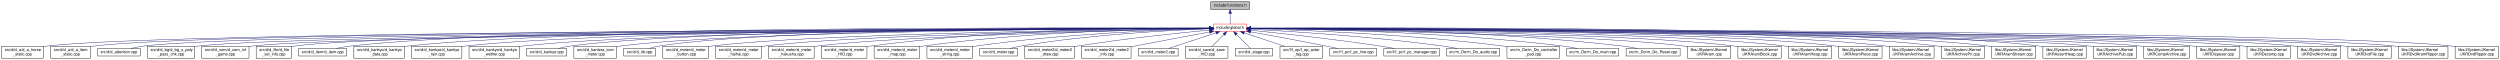
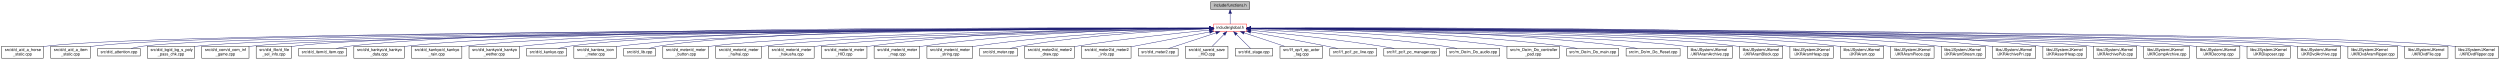
<svg xmlns="http://www.w3.org/2000/svg" xmlns:xlink="http://www.w3.org/1999/xlink" width="6295pt" height="151pt" viewBox="0.00 0.00 6295.00 151.00">
  <g id="graph0" class="graph" transform="scale(1 1) rotate(0) translate(4 147)">
    <polygon fill="white" stroke="transparent" points="-4,4 -4,-147 6291,-147 6291,4 -4,4" />
    <g id="node1" class="node">
      <g id="a_node1">
        <a xlink:title=" ">
          <polygon fill="#bfbfbf" stroke="black" points="3044.5,-123.5 3044.5,-142.5 3142.5,-142.5 3142.5,-123.5 3044.5,-123.5" />
          <text text-anchor="middle" x="3093.5" y="-130.5" font-family="Helvetica,sans-Serif" font-size="10.00">include/functions.h</text>
        </a>
      </g>
    </g>
    <g id="node2" class="node">
      <g id="a_node2">
        <a xlink:href="global_8h.html" target="_top" xlink:title=" ">
          <polygon fill="white" stroke="red" points="3052,-67.5 3052,-86.5 3135,-86.5 3135,-67.5 3052,-67.5" />
          <text text-anchor="middle" x="3093.5" y="-74.5" font-family="Helvetica,sans-Serif" font-size="10.00">include/global.h</text>
        </a>
      </g>
    </g>
    <g id="edge1" class="edge">
      <path fill="none" stroke="midnightblue" d="M3093.5,-112.8C3093.5,-103.91 3093.5,-93.78 3093.5,-86.75" />
      <polygon fill="midnightblue" stroke="midnightblue" points="3090,-113.08 3093.5,-123.08 3097,-113.08 3090,-113.08" />
    </g>
    <g id="node3" class="node">
      <g id="a_node3">
        <a xlink:href="d__a__horse__static_8cpp.html" target="_top" xlink:title=" ">
          <polygon fill="white" stroke="black" points="0,-0.5 0,-30.5 105,-30.5 105,-0.5 0,-0.5" />
          <text text-anchor="start" x="8" y="-18.5" font-family="Helvetica,sans-Serif" font-size="10.00">src/d/d_a/d_a_horse</text>
          <text text-anchor="middle" x="52.5" y="-7.5" font-family="Helvetica,sans-Serif" font-size="10.00">_static.cpp</text>
        </a>
      </g>
    </g>
    <g id="edge2" class="edge">
      <path fill="none" stroke="midnightblue" d="M3041.53,-75.89C2669.36,-74.99 415.78,-68.07 114.5,-31 111.43,-30.62 108.29,-30.15 105.13,-29.62" />
      <polygon fill="midnightblue" stroke="midnightblue" points="3041.73,-79.39 3051.73,-75.91 3041.74,-72.39 3041.73,-79.39" />
    </g>
    <g id="node4" class="node">
      <g id="a_node4">
        <a xlink:href="d__a__item__static_8cpp.html" target="_top" xlink:title=" ">
          <polygon fill="white" stroke="black" points="123.5,-0.5 123.5,-30.5 223.5,-30.5 223.5,-0.5 123.5,-0.5" />
          <text text-anchor="start" x="131.5" y="-18.5" font-family="Helvetica,sans-Serif" font-size="10.00">src/d/d_a/d_a_item</text>
          <text text-anchor="middle" x="173.5" y="-7.5" font-family="Helvetica,sans-Serif" font-size="10.00">_static.cpp</text>
        </a>
      </g>
    </g>
    <g id="edge3" class="edge">
      <path fill="none" stroke="midnightblue" d="M3041.6,-75.89C2678.21,-75.01 521.1,-68.25 232.5,-31 229.57,-30.62 226.58,-30.15 223.57,-29.62" />
      <polygon fill="midnightblue" stroke="midnightblue" points="3041.82,-79.39 3051.83,-75.91 3041.83,-72.39 3041.82,-79.39" />
    </g>
    <g id="node5" class="node">
      <g id="a_node5">
        <a xlink:href="d__attention_8cpp.html" target="_top" xlink:title=" ">
          <polygon fill="white" stroke="black" points="242,-6 242,-25 349,-25 349,-6 242,-6" />
          <text text-anchor="middle" x="295.5" y="-13" font-family="Helvetica,sans-Serif" font-size="10.00">src/d/d_attention.cpp</text>
        </a>
      </g>
    </g>
    <g id="edge4" class="edge">
      <path fill="none" stroke="midnightblue" d="M3041.67,-75.81C2687.75,-74.45 633.1,-65.1 357.5,-31 347.19,-29.72 336.09,-27.43 326.17,-25.04" />
      <polygon fill="midnightblue" stroke="midnightblue" points="3041.86,-79.31 3051.88,-75.85 3041.89,-72.31 3041.86,-79.31" />
    </g>
    <g id="node6" class="node">
      <g id="a_node6">
        <a xlink:href="d__bg__s__poly__pass__chk_8cpp.html" target="_top" xlink:title=" ">
          <polygon fill="white" stroke="black" points="367,-0.5 367,-30.5 486,-30.5 486,-0.5 367,-0.5" />
          <text text-anchor="start" x="375" y="-18.5" font-family="Helvetica,sans-Serif" font-size="10.00">src/d/d_bg/d_bg_s_poly</text>
          <text text-anchor="middle" x="426.5" y="-7.5" font-family="Helvetica,sans-Serif" font-size="10.00">_pass_chk.cpp</text>
        </a>
      </g>
    </g>
    <g id="edge5" class="edge">
      <path fill="none" stroke="midnightblue" d="M3041.59,-75.7C2697.88,-73.66 755.91,-60.85 494.5,-31 491.74,-30.69 488.93,-30.31 486.1,-29.89" />
      <polygon fill="midnightblue" stroke="midnightblue" points="3041.73,-79.2 3051.75,-75.76 3041.77,-72.2 3041.73,-79.2" />
    </g>
    <g id="node7" class="node">
      <g id="a_node7">
        <a xlink:href="d__com__inf__game_8cpp.html" target="_top" xlink:title=" ">
          <polygon fill="white" stroke="black" points="504,-0.5 504,-30.5 623,-30.5 623,-0.5 504,-0.5" />
          <text text-anchor="start" x="512" y="-18.5" font-family="Helvetica,sans-Serif" font-size="10.00">src/d/d_com/d_com_inf</text>
          <text text-anchor="middle" x="563.5" y="-7.5" font-family="Helvetica,sans-Serif" font-size="10.00">_game.cpp</text>
        </a>
      </g>
    </g>
    <g id="edge6" class="edge">
      <path fill="none" stroke="midnightblue" d="M3041.21,-75.65C2707.18,-73.31 878.34,-59.31 631.5,-31 628.74,-30.68 625.93,-30.31 623.1,-29.88" />
      <polygon fill="midnightblue" stroke="midnightblue" points="3041.53,-79.15 3051.55,-75.72 3041.58,-72.15 3041.53,-79.15" />
    </g>
    <g id="node8" class="node">
      <g id="a_node8">
        <a xlink:href="d__file__sel__info_8cpp.html" target="_top" xlink:title=" ">
          <polygon fill="white" stroke="black" points="641,-0.5 641,-30.5 730,-30.5 730,-0.5 641,-0.5" />
          <text text-anchor="start" x="649" y="-18.5" font-family="Helvetica,sans-Serif" font-size="10.00">src/d/d_file/d_file</text>
          <text text-anchor="middle" x="685.5" y="-7.5" font-family="Helvetica,sans-Serif" font-size="10.00">_sel_info.cpp</text>
        </a>
      </g>
    </g>
    <g id="edge7" class="edge">
      <path fill="none" stroke="midnightblue" d="M3041.91,-75.78C2718.22,-74.31 973.36,-64.83 738.5,-31 735.76,-30.61 732.96,-30.11 730.15,-29.55" />
      <polygon fill="midnightblue" stroke="midnightblue" points="3041.94,-79.28 3051.95,-75.83 3041.97,-72.28 3041.94,-79.28" />
    </g>
    <g id="node9" class="node">
      <g id="a_node9">
        <a xlink:href="d__item_8cpp.html" target="_top" xlink:title=" ">
          <polygon fill="white" stroke="black" points="748,-6 748,-25 869,-25 869,-6 748,-6" />
          <text text-anchor="middle" x="808.5" y="-13" font-family="Helvetica,sans-Serif" font-size="10.00">src/d/d_item/d_item.cpp</text>
        </a>
      </g>
    </g>
    <g id="edge8" class="edge">
      <path fill="none" stroke="midnightblue" d="M3041.43,-76.26C2749.77,-77.54 1316.28,-81.11 877.5,-31 866.07,-29.69 853.73,-27.39 842.69,-25" />
      <polygon fill="midnightblue" stroke="midnightblue" points="3041.73,-79.76 3051.71,-76.22 3041.7,-72.76 3041.73,-79.76" />
    </g>
    <g id="node10" class="node">
      <g id="a_node10">
        <a xlink:href="d__kankyo__data_8cpp.html" target="_top" xlink:title=" ">
          <polygon fill="white" stroke="black" points="887,-0.5 887,-30.5 1014,-30.5 1014,-0.5 887,-0.5" />
          <text text-anchor="start" x="895" y="-18.5" font-family="Helvetica,sans-Serif" font-size="10.00">src/d/d_kankyo/d_kankyo</text>
          <text text-anchor="middle" x="950.5" y="-7.5" font-family="Helvetica,sans-Serif" font-size="10.00">_data.cpp</text>
        </a>
      </g>
    </g>
    <g id="edge9" class="edge">
      <path fill="none" stroke="midnightblue" d="M3041.3,-76.12C2760.91,-76.56 1431,-76.21 1022.5,-31 1019.71,-30.69 1016.87,-30.33 1014.01,-29.92" />
      <polygon fill="midnightblue" stroke="midnightblue" points="3041.6,-79.62 3051.59,-76.1 3041.59,-72.62 3041.6,-79.62" />
    </g>
    <g id="node11" class="node">
      <g id="a_node11">
        <a xlink:href="d__kankyo__rain_8cpp.html" target="_top" xlink:title=" ">
          <polygon fill="white" stroke="black" points="1032,-0.5 1032,-30.5 1159,-30.5 1159,-0.5 1032,-0.5" />
          <text text-anchor="start" x="1040" y="-18.5" font-family="Helvetica,sans-Serif" font-size="10.00">src/d/d_kankyo/d_kankyo</text>
          <text text-anchor="middle" x="1095.5" y="-7.5" font-family="Helvetica,sans-Serif" font-size="10.00">_rain.cpp</text>
        </a>
      </g>
    </g>
    <g id="edge10" class="edge">
      <path fill="none" stroke="midnightblue" d="M3041.56,-76.02C2773.64,-75.93 1545.75,-73.18 1167.5,-31 1164.71,-30.69 1161.87,-30.32 1159.01,-29.92" />
      <polygon fill="midnightblue" stroke="midnightblue" points="3041.78,-79.52 3051.78,-76.02 3041.78,-72.52 3041.78,-79.52" />
    </g>
    <g id="node12" class="node">
      <g id="a_node12">
        <a xlink:href="d__kankyo__wether_8cpp.html" target="_top" xlink:title=" ">
          <polygon fill="white" stroke="black" points="1177,-0.5 1177,-30.5 1304,-30.5 1304,-0.5 1177,-0.5" />
          <text text-anchor="start" x="1185" y="-18.5" font-family="Helvetica,sans-Serif" font-size="10.00">src/d/d_kankyo/d_kankyo</text>
          <text text-anchor="middle" x="1240.5" y="-7.5" font-family="Helvetica,sans-Serif" font-size="10.00">_wether.cpp</text>
        </a>
      </g>
    </g>
    <g id="edge11" class="edge">
      <path fill="none" stroke="midnightblue" d="M3041.82,-75.9C2786.77,-75.25 1660.57,-70.15 1312.5,-31 1309.71,-30.69 1306.87,-30.32 1304.01,-29.91" />
      <polygon fill="midnightblue" stroke="midnightblue" points="3041.91,-79.4 3051.92,-75.93 3041.93,-72.4 3041.91,-79.4" />
    </g>
    <g id="node13" class="node">
      <g id="a_node13">
        <a xlink:href="d__kankyo_8cpp.html" target="_top" xlink:title=" ">
          <polygon fill="white" stroke="black" points="1322,-6 1322,-25 1423,-25 1423,-6 1322,-6" />
          <text text-anchor="middle" x="1372.5" y="-13" font-family="Helvetica,sans-Serif" font-size="10.00">src/d/d_kankyo.cpp</text>
        </a>
      </g>
    </g>
    <g id="edge12" class="edge">
      <path fill="none" stroke="midnightblue" d="M3041.72,-76.09C2796.88,-76.28 1753.87,-74.47 1431.5,-31 1421.78,-29.69 1411.33,-27.42 1401.97,-25.06" />
      <polygon fill="midnightblue" stroke="midnightblue" points="3041.77,-79.59 3051.77,-76.08 3041.76,-72.59 3041.77,-79.59" />
    </g>
    <g id="node14" class="node">
      <g id="a_node14">
        <a xlink:href="d__kantera__icon__meter_8cpp.html" target="_top" xlink:title=" ">
          <polygon fill="white" stroke="black" points="1441,-0.5 1441,-30.5 1548,-30.5 1548,-0.5 1441,-0.5" />
          <text text-anchor="start" x="1449" y="-18.5" font-family="Helvetica,sans-Serif" font-size="10.00">src/d/d_kantera_icon</text>
          <text text-anchor="middle" x="1494.5" y="-7.5" font-family="Helvetica,sans-Serif" font-size="10.00">_meter.cpp</text>
        </a>
      </g>
    </g>
    <g id="edge13" class="edge">
      <path fill="none" stroke="midnightblue" d="M3041.57,-75.85C2808.07,-74.97 1853.93,-69.08 1557.5,-31 1554.49,-30.61 1551.42,-30.15 1548.33,-29.62" />
      <polygon fill="midnightblue" stroke="midnightblue" points="3041.81,-79.35 3051.82,-75.89 3041.83,-72.35 3041.81,-79.35" />
    </g>
    <g id="node15" class="node">
      <g id="a_node15">
        <a xlink:href="d__lib_8cpp.html" target="_top" xlink:title=" ">
          <polygon fill="white" stroke="black" points="1566.5,-6 1566.5,-25 1646.5,-25 1646.5,-6 1566.5,-6" />
          <text text-anchor="middle" x="1606.5" y="-13" font-family="Helvetica,sans-Serif" font-size="10.00">src/d/d_lib.cpp</text>
        </a>
      </g>
    </g>
    <g id="edge14" class="edge">
      <path fill="none" stroke="midnightblue" d="M3041.56,-76.15C2817.24,-76.55 1930.42,-75.22 1655.5,-31 1647.35,-29.69 1638.66,-27.42 1630.89,-25.06" />
      <polygon fill="midnightblue" stroke="midnightblue" points="3041.75,-79.65 3051.74,-76.13 3041.73,-72.65 3041.75,-79.65" />
    </g>
    <g id="node16" class="node">
      <g id="a_node16">
        <a xlink:href="d__meter__button_8cpp.html" target="_top" xlink:title=" ">
          <polygon fill="white" stroke="black" points="1665,-0.5 1665,-30.5 1780,-30.5 1780,-0.5 1665,-0.5" />
          <text text-anchor="start" x="1673" y="-18.5" font-family="Helvetica,sans-Serif" font-size="10.00">src/d/d_meter/d_meter</text>
          <text text-anchor="middle" x="1722.5" y="-7.5" font-family="Helvetica,sans-Serif" font-size="10.00">_button.cpp</text>
        </a>
      </g>
    </g>
    <g id="edge15" class="edge">
      <path fill="none" stroke="midnightblue" d="M3041.69,-75.47C2830.91,-73.13 2037.33,-62.36 1788.5,-31 1785.82,-30.66 1783.09,-30.27 1780.34,-29.83" />
      <polygon fill="midnightblue" stroke="midnightblue" points="3041.82,-78.97 3051.86,-75.58 3041.9,-71.97 3041.82,-78.97" />
    </g>
    <g id="node17" class="node">
      <g id="a_node17">
        <a xlink:href="d__meter__haihai_8cpp.html" target="_top" xlink:title=" ">
          <polygon fill="white" stroke="black" points="1798,-0.5 1798,-30.5 1913,-30.5 1913,-0.5 1798,-0.5" />
          <text text-anchor="start" x="1806" y="-18.5" font-family="Helvetica,sans-Serif" font-size="10.00">src/d/d_meter/d_meter</text>
          <text text-anchor="middle" x="1855.5" y="-7.5" font-family="Helvetica,sans-Serif" font-size="10.00">_haihai.cpp</text>
        </a>
      </g>
    </g>
    <g id="edge16" class="edge">
      <path fill="none" stroke="midnightblue" d="M3041.87,-75.24C2845.21,-72.15 2142.99,-59.35 1921.5,-31 1918.82,-30.66 1916.1,-30.26 1913.35,-29.82" />
      <polygon fill="midnightblue" stroke="midnightblue" points="3041.88,-78.74 3051.93,-75.4 3041.99,-71.74 3041.88,-78.74" />
    </g>
    <g id="node18" class="node">
      <g id="a_node18">
        <a xlink:href="d__meter__hakusha_8cpp.html" target="_top" xlink:title=" ">
          <polygon fill="white" stroke="black" points="1931,-0.5 1931,-30.5 2046,-30.5 2046,-0.5 1931,-0.5" />
          <text text-anchor="start" x="1939" y="-18.5" font-family="Helvetica,sans-Serif" font-size="10.00">src/d/d_meter/d_meter</text>
          <text text-anchor="middle" x="1988.5" y="-7.5" font-family="Helvetica,sans-Serif" font-size="10.00">_hakusha.cpp</text>
        </a>
      </g>
    </g>
    <g id="edge17" class="edge">
      <path fill="none" stroke="midnightblue" d="M3041.81,-74.95C2859.75,-71.05 2248.67,-56.34 2054.5,-31 2051.82,-30.65 2049.1,-30.25 2046.35,-29.8" />
      <polygon fill="midnightblue" stroke="midnightblue" points="3041.85,-78.45 3051.93,-75.16 3042,-71.45 3041.85,-78.45" />
    </g>
    <g id="node19" class="node">
      <g id="a_node19">
        <a xlink:href="d__meter__HIO_8cpp.html" target="_top" xlink:title=" ">
          <polygon fill="white" stroke="black" points="2064,-0.5 2064,-30.5 2179,-30.5 2179,-0.5 2064,-0.5" />
          <text text-anchor="start" x="2072" y="-18.5" font-family="Helvetica,sans-Serif" font-size="10.00">src/d/d_meter/d_meter</text>
          <text text-anchor="middle" x="2121.5" y="-7.5" font-family="Helvetica,sans-Serif" font-size="10.00">_HIO.cpp</text>
        </a>
      </g>
    </g>
    <g id="edge18" class="edge">
      <path fill="none" stroke="midnightblue" d="M3041.37,-76.44C2902.11,-76.95 2510.02,-74.13 2187.5,-31 2184.83,-30.64 2182.1,-30.23 2179.35,-29.78" />
      <polygon fill="midnightblue" stroke="midnightblue" points="3041.75,-79.94 3051.74,-76.39 3041.72,-72.94 3041.75,-79.94" />
    </g>
    <g id="node20" class="node">
      <g id="a_node20">
        <a xlink:href="d__meter__map_8cpp.html" target="_top" xlink:title=" ">
          <polygon fill="white" stroke="black" points="2197,-0.5 2197,-30.5 2312,-30.5 2312,-0.5 2197,-0.5" />
          <text text-anchor="start" x="2205" y="-18.5" font-family="Helvetica,sans-Serif" font-size="10.00">src/d/d_meter/d_meter</text>
          <text text-anchor="middle" x="2254.5" y="-7.5" font-family="Helvetica,sans-Serif" font-size="10.00">_map.cpp</text>
        </a>
      </g>
    </g>
    <g id="edge19" class="edge">
      <path fill="none" stroke="midnightblue" d="M3041.76,-75.8C2917.06,-74.72 2590.23,-68.24 2320.5,-31 2317.83,-30.63 2315.1,-30.21 2312.35,-29.75" />
      <polygon fill="midnightblue" stroke="midnightblue" points="3041.77,-79.3 3051.8,-75.88 3041.82,-72.3 3041.77,-79.3" />
    </g>
    <g id="node21" class="node">
      <g id="a_node21">
        <a xlink:href="d__meter__string_8cpp.html" target="_top" xlink:title=" ">
          <polygon fill="white" stroke="black" points="2330,-0.5 2330,-30.5 2445,-30.5 2445,-0.5 2330,-0.5" />
          <text text-anchor="start" x="2338" y="-18.5" font-family="Helvetica,sans-Serif" font-size="10.00">src/d/d_meter/d_meter</text>
          <text text-anchor="middle" x="2387.5" y="-7.5" font-family="Helvetica,sans-Serif" font-size="10.00">_string.cpp</text>
        </a>
      </g>
    </g>
    <g id="edge20" class="edge">
      <path fill="none" stroke="midnightblue" d="M3041.63,-74.92C2932.33,-72.08 2670.57,-62.31 2453.5,-31 2450.71,-30.6 2447.87,-30.14 2445,-29.65" />
      <polygon fill="midnightblue" stroke="midnightblue" points="3041.63,-78.42 3051.72,-75.17 3041.81,-71.42 3041.63,-78.42" />
    </g>
    <g id="node22" class="node">
      <g id="a_node22">
        <a xlink:href="d__meter_8cpp.html" target="_top" xlink:title=" ">
          <polygon fill="white" stroke="black" points="2463,-6 2463,-25 2558,-25 2558,-6 2463,-6" />
          <text text-anchor="middle" x="2510.5" y="-13" font-family="Helvetica,sans-Serif" font-size="10.00">src/d/d_meter.cpp</text>
        </a>
      </g>
    </g>
    <g id="edge21" class="edge">
      <path fill="none" stroke="midnightblue" d="M3041.68,-74.46C2946.79,-71.01 2739.02,-60.49 2566.5,-31 2557.69,-29.49 2548.24,-27.28 2539.65,-25.04" />
      <polygon fill="midnightblue" stroke="midnightblue" points="3041.75,-77.97 3051.86,-74.82 3041.99,-70.97 3041.75,-77.97" />
    </g>
    <g id="node23" class="node">
      <g id="a_node23">
        <a xlink:href="d__meter2__draw_8cpp.html" target="_top" xlink:title=" ">
          <polygon fill="white" stroke="black" points="2576,-0.5 2576,-30.5 2701,-30.5 2701,-0.5 2576,-0.5" />
          <text text-anchor="start" x="2584" y="-18.5" font-family="Helvetica,sans-Serif" font-size="10.00">src/d/d_meter2/d_meter2</text>
          <text text-anchor="middle" x="2638.5" y="-7.5" font-family="Helvetica,sans-Serif" font-size="10.00">_draw.cpp</text>
        </a>
      </g>
    </g>
    <g id="edge22" class="edge">
      <path fill="none" stroke="midnightblue" d="M3041.88,-71.35C2967.98,-64.38 2827.87,-49.99 2709.5,-31 2706.77,-30.56 2703.98,-30.09 2701.17,-29.6" />
      <polygon fill="midnightblue" stroke="midnightblue" points="3041.58,-74.84 3051.86,-72.29 3042.23,-67.87 3041.58,-74.84" />
    </g>
    <g id="node24" class="node">
      <g id="a_node24">
        <a xlink:href="d__meter2__info_8cpp.html" target="_top" xlink:title=" ">
          <polygon fill="white" stroke="black" points="2719,-0.5 2719,-30.5 2844,-30.5 2844,-0.5 2719,-0.5" />
          <text text-anchor="start" x="2727" y="-18.5" font-family="Helvetica,sans-Serif" font-size="10.00">src/d/d_meter2/d_meter2</text>
          <text text-anchor="middle" x="2781.5" y="-7.5" font-family="Helvetica,sans-Serif" font-size="10.00">_info.cpp</text>
        </a>
      </g>
    </g>
    <g id="edge23" class="edge">
      <path fill="none" stroke="midnightblue" d="M3041.88,-66.53C2993.25,-57.56 2918.38,-43.61 2853.5,-31 2850.5,-30.42 2847.42,-29.81 2844.32,-29.2" />
      <polygon fill="midnightblue" stroke="midnightblue" points="3041.38,-69.99 3051.84,-68.36 3042.65,-63.11 3041.38,-69.99" />
    </g>
    <g id="node25" class="node">
      <g id="a_node25">
        <a xlink:href="d__meter2_8cpp.html" target="_top" xlink:title=" ">
          <polygon fill="white" stroke="black" points="2862.5,-6 2862.5,-25 2962.5,-25 2962.5,-6 2862.5,-6" />
          <text text-anchor="middle" x="2912.5" y="-13" font-family="Helvetica,sans-Serif" font-size="10.00">src/d/d_meter2.cpp</text>
        </a>
      </g>
    </g>
    <g id="edge24" class="edge">
      <path fill="none" stroke="midnightblue" d="M3057.7,-64.23C3022.52,-52.67 2969.68,-35.3 2938.38,-25.01" />
      <polygon fill="midnightblue" stroke="midnightblue" points="3056.97,-67.68 3067.57,-67.48 3059.16,-61.03 3056.97,-67.68" />
    </g>
    <g id="node26" class="node">
      <g id="a_node26">
        <a xlink:href="d__save__HIO_8cpp.html" target="_top" xlink:title=" ">
          <polygon fill="white" stroke="black" points="2981,-0.5 2981,-30.5 3088,-30.5 3088,-0.5 2981,-0.5" />
          <text text-anchor="start" x="2989" y="-18.5" font-family="Helvetica,sans-Serif" font-size="10.00">src/d/d_save/d_save</text>
          <text text-anchor="middle" x="3034.5" y="-7.5" font-family="Helvetica,sans-Serif" font-size="10.00">_HIO.cpp</text>
        </a>
      </g>
    </g>
    <g id="edge25" class="edge">
      <path fill="none" stroke="midnightblue" d="M3078,-60.37C3068.82,-51.11 3057.29,-39.48 3048.41,-30.52" />
      <polygon fill="midnightblue" stroke="midnightblue" points="3075.52,-62.84 3085.05,-67.48 3080.49,-57.91 3075.52,-62.84" />
    </g>
    <g id="node27" class="node">
      <g id="a_node27">
        <a xlink:href="d__stage_8cpp.html" target="_top" xlink:title=" ">
          <polygon fill="white" stroke="black" points="3106.5,-6 3106.5,-25 3200.5,-25 3200.5,-6 3106.5,-6" />
          <text text-anchor="middle" x="3153.5" y="-13" font-family="Helvetica,sans-Serif" font-size="10.00">src/d/d_stage.cpp</text>
        </a>
      </g>
    </g>
    <g id="edge26" class="edge">
      <path fill="none" stroke="midnightblue" d="M3109.31,-60.32C3120.71,-49.02 3135.66,-34.19 3144.92,-25.01" />
      <polygon fill="midnightblue" stroke="midnightblue" points="3106.73,-57.95 3102.1,-67.48 3111.66,-62.92 3106.73,-57.95" />
    </g>
    <g id="node28" class="node">
      <g id="a_node28">
        <a xlink:href="f__op__actor__tag_8cpp.html" target="_top" xlink:title=" ">
          <polygon fill="white" stroke="black" points="3219,-0.5 3219,-30.5 3326,-30.5 3326,-0.5 3219,-0.5" />
          <text text-anchor="start" x="3227" y="-18.5" font-family="Helvetica,sans-Serif" font-size="10.00">src/f/f_op/f_op_actor</text>
          <text text-anchor="middle" x="3272.5" y="-7.5" font-family="Helvetica,sans-Serif" font-size="10.00">_tag.cpp</text>
        </a>
      </g>
    </g>
    <g id="edge27" class="edge">
      <path fill="none" stroke="midnightblue" d="M3128.91,-64.23C3158.06,-54.54 3199.45,-40.78 3230.31,-30.52" />
      <polygon fill="midnightblue" stroke="midnightblue" points="3127.53,-61 3119.15,-67.48 3129.74,-67.64 3127.53,-61" />
    </g>
    <g id="node29" class="node">
      <g id="a_node29">
        <a xlink:href="f__pc__line_8cpp.html" target="_top" xlink:title=" ">
          <polygon fill="white" stroke="black" points="3344.5,-6 3344.5,-25 3462.5,-25 3462.5,-6 3344.5,-6" />
          <text text-anchor="middle" x="3403.5" y="-13" font-family="Helvetica,sans-Serif" font-size="10.00">src/f/f_pc/f_pc_line.cpp</text>
        </a>
      </g>
    </g>
    <g id="edge28" class="edge">
      <path fill="none" stroke="midnightblue" d="M3145.15,-66.8C3194.2,-57.97 3269.97,-44.08 3335.5,-31 3344.85,-29.13 3354.91,-27.04 3364.34,-25.03" />
      <polygon fill="midnightblue" stroke="midnightblue" points="3144.32,-63.39 3135.1,-68.61 3145.56,-70.28 3144.32,-63.39" />
    </g>
    <g id="node30" class="node">
      <g id="a_node30">
        <a xlink:href="f__pc__manager_8cpp.html" target="_top" xlink:title=" ">
          <polygon fill="white" stroke="black" points="3480.5,-6 3480.5,-25 3620.5,-25 3620.5,-6 3480.5,-6" />
          <text text-anchor="middle" x="3550.5" y="-13" font-family="Helvetica,sans-Serif" font-size="10.00">src/f/f_pc/f_pc_manager.cpp</text>
        </a>
      </g>
    </g>
    <g id="edge29" class="edge">
      <path fill="none" stroke="midnightblue" d="M3145.29,-70.88C3218.25,-63.43 3355.34,-48.56 3471.5,-31 3482.94,-29.27 3495.27,-27.14 3506.71,-25.05" />
      <polygon fill="midnightblue" stroke="midnightblue" points="3144.6,-67.43 3135.01,-71.92 3145.31,-74.4 3144.6,-67.43" />
    </g>
    <g id="node31" class="node">
      <g id="a_node31">
        <a xlink:href="m__Do__audio_8cpp.html" target="_top" xlink:title=" ">
          <polygon fill="white" stroke="black" points="3638.5,-6 3638.5,-25 3772.5,-25 3772.5,-6 3638.5,-6" />
          <text text-anchor="middle" x="3705.5" y="-13" font-family="Helvetica,sans-Serif" font-size="10.00">src/m_Do/m_Do_audio.cpp</text>
        </a>
      </g>
    </g>
    <g id="edge30" class="edge">
      <path fill="none" stroke="midnightblue" d="M3145.02,-73.47C3240.78,-68.38 3452.53,-55.24 3629.5,-31 3641.08,-29.41 3653.56,-27.23 3665,-25.04" />
      <polygon fill="midnightblue" stroke="midnightblue" points="3144.82,-69.98 3135.02,-74 3145.19,-76.97 3144.82,-69.98" />
    </g>
    <g id="node32" class="node">
      <g id="a_node32">
        <a xlink:href="m__Do__controller__pad_8cpp.html" target="_top" xlink:title=" ">
          <polygon fill="white" stroke="black" points="3790.5,-0.5 3790.5,-30.5 3922.5,-30.5 3922.5,-0.5 3790.5,-0.5" />
          <text text-anchor="start" x="3798.5" y="-18.5" font-family="Helvetica,sans-Serif" font-size="10.00">src/m_Do/m_Do_controller</text>
          <text text-anchor="middle" x="3856.5" y="-7.5" font-family="Helvetica,sans-Serif" font-size="10.00">_pad.cpp</text>
        </a>
      </g>
    </g>
    <g id="edge31" class="edge">
      <path fill="none" stroke="midnightblue" d="M3145.44,-74.83C3260.46,-71.75 3545.21,-61.45 3781.5,-31 3784.39,-30.63 3787.34,-30.21 3790.32,-29.76" />
      <polygon fill="midnightblue" stroke="midnightblue" points="3145.07,-71.34 3135.17,-75.1 3145.25,-78.34 3145.07,-71.34" />
    </g>
    <g id="node33" class="node">
      <g id="a_node33">
        <a xlink:href="m__Do__main_8cpp.html" target="_top" xlink:title=" ">
          <polygon fill="white" stroke="black" points="3941,-6 3941,-25 4072,-25 4072,-6 3941,-6" />
          <text text-anchor="middle" x="4006.5" y="-13" font-family="Helvetica,sans-Serif" font-size="10.00">src/m_Do/m_Do_main.cpp</text>
        </a>
      </g>
    </g>
    <g id="edge32" class="edge">
      <path fill="none" stroke="midnightblue" d="M3145.29,-75.69C3277.05,-74.36 3635.48,-67.39 3931.5,-31 3943.35,-29.54 3956.13,-27.32 3967.73,-25.05" />
      <polygon fill="midnightblue" stroke="midnightblue" points="3145.06,-72.19 3135.09,-75.78 3145.13,-79.19 3145.06,-72.19" />
    </g>
    <g id="node34" class="node">
      <g id="a_node34">
        <a xlink:href="m__Do__Reset_8cpp.html" target="_top" xlink:title=" ">
          <polygon fill="white" stroke="black" points="4090.5,-6 4090.5,-25 4226.5,-25 4226.5,-6 4090.5,-6" />
          <text text-anchor="middle" x="4158.5" y="-13" font-family="Helvetica,sans-Serif" font-size="10.00">src/m_Do/m_Do_Reset.cpp</text>
        </a>
      </g>
    </g>
    <g id="edge33" class="edge">
      <path fill="none" stroke="midnightblue" d="M3145.17,-76.2C3292.16,-76.22 3725.07,-72.47 4081.5,-31 4093.8,-29.57 4107.08,-27.32 4119.1,-25.02" />
      <polygon fill="midnightblue" stroke="midnightblue" points="3145.08,-72.7 3135.08,-76.19 3145.08,-79.7 3145.08,-72.7" />
    </g>
    <g id="node35" class="node">
      <g id="a_node35">
-         <a xlink:href="JKRAram_8cpp.html" target="_top" xlink:title=" ">
-           <polygon fill="white" stroke="black" points="4245,-0.5 4245,-30.5 4354,-30.5 4354,-0.5 4245,-0.5" />
+         <a xlink:href="JKRAramArchive_8cpp.html" target="_top" xlink:title=" ">
+           <polygon fill="white" stroke="black" points="4245,-0.5 4245,-30.5 4358,-30.5 4358,-0.5 4245,-0.5" />
          <text text-anchor="start" x="4253" y="-18.5" font-family="Helvetica,sans-Serif" font-size="10.00">libs/JSystem/JKernel</text>
-           <text text-anchor="middle" x="4299.5" y="-7.5" font-family="Helvetica,sans-Serif" font-size="10.00">/JKRAram.cpp</text>
+           <text text-anchor="middle" x="4301.5" y="-7.5" font-family="Helvetica,sans-Serif" font-size="10.00">/JKRAramArchive.cpp</text>
        </a>
      </g>
    </g>
    <g id="edge34" class="edge">
-       <path fill="none" stroke="midnightblue" d="M3145.4,-75.22C3339.2,-72.11 4020.37,-59.37 4235.5,-31 4238.55,-30.6 4241.67,-30.12 4244.81,-29.58" />
-       <polygon fill="midnightblue" stroke="midnightblue" points="3145.15,-71.72 3135.2,-75.38 3145.26,-78.72 3145.15,-71.72" />
+       <path fill="none" stroke="midnightblue" d="M3145.39,-75.18C3339.17,-71.9 4020.27,-58.66 4235.5,-31 4238.53,-30.61 4241.62,-30.15 4244.73,-29.64" />
+       <polygon fill="midnightblue" stroke="midnightblue" points="3145.14,-71.68 3135.2,-75.35 3145.26,-78.68 3145.14,-71.68" />
    </g>
    <g id="node36" class="node">
      <g id="a_node36">
        <a xlink:href="JKRAramBlock_8cpp.html" target="_top" xlink:title=" ">
-           <polygon fill="white" stroke="black" points="4372,-0.5 4372,-30.5 4481,-30.5 4481,-0.5 4372,-0.5" />
-           <text text-anchor="start" x="4380" y="-18.5" font-family="Helvetica,sans-Serif" font-size="10.00">libs/JSystem/JKernel</text>
-           <text text-anchor="middle" x="4426.5" y="-7.5" font-family="Helvetica,sans-Serif" font-size="10.00">/JKRAramBlock.cpp</text>
+           <polygon fill="white" stroke="black" points="4376,-0.5 4376,-30.5 4485,-30.5 4485,-0.5 4376,-0.5" />
+           <text text-anchor="start" x="4384" y="-18.5" font-family="Helvetica,sans-Serif" font-size="10.00">libs/JSystem/JKernel</text>
+           <text text-anchor="middle" x="4430.5" y="-7.5" font-family="Helvetica,sans-Serif" font-size="10.00">/JKRAramBlock.cpp</text>
        </a>
      </g>
    </g>
    <g id="edge35" class="edge">
-       <path fill="none" stroke="midnightblue" d="M3145.31,-75.48C3352.52,-73.21 4122.04,-62.77 4363.5,-31 4366.28,-30.63 4369.12,-30.2 4371.98,-29.72" />
-       <polygon fill="midnightblue" stroke="midnightblue" points="3145.26,-71.98 3135.3,-75.59 3145.34,-78.98 3145.26,-71.98" />
+       <path fill="none" stroke="midnightblue" d="M3145.13,-75.49C3352.47,-73.25 4125.15,-62.87 4367.5,-31 4370.28,-30.63 4373.12,-30.2 4375.98,-29.72" />
+       <polygon fill="midnightblue" stroke="midnightblue" points="3145.07,-71.99 3135.11,-75.6 3145.15,-78.99 3145.07,-71.99" />
    </g>
    <g id="node37" class="node">
      <g id="a_node37">
        <a xlink:href="JKRAramHeap_8cpp.html" target="_top" xlink:title=" ">
-           <polygon fill="white" stroke="black" points="4499,-0.5 4499,-30.5 4608,-30.5 4608,-0.5 4499,-0.5" />
-           <text text-anchor="start" x="4507" y="-18.5" font-family="Helvetica,sans-Serif" font-size="10.00">libs/JSystem/JKernel</text>
-           <text text-anchor="middle" x="4553.5" y="-7.5" font-family="Helvetica,sans-Serif" font-size="10.00">/JKRAramHeap.cpp</text>
+           <polygon fill="white" stroke="black" points="4503,-0.5 4503,-30.5 4612,-30.5 4612,-0.5 4503,-0.5" />
+           <text text-anchor="start" x="4511" y="-18.5" font-family="Helvetica,sans-Serif" font-size="10.00">libs/JSystem/JKernel</text>
+           <text text-anchor="middle" x="4557.5" y="-7.5" font-family="Helvetica,sans-Serif" font-size="10.00">/JKRAramHeap.cpp</text>
        </a>
      </g>
    </g>
    <g id="edge36" class="edge">
-       <path fill="none" stroke="midnightblue" d="M3145.31,-75.68C3365.28,-74.1 4222.81,-65.78 4490.5,-31 4493.28,-30.64 4496.12,-30.21 4498.98,-29.73" />
-       <polygon fill="midnightblue" stroke="midnightblue" points="3144.99,-72.18 3135.02,-75.75 3145.04,-79.18 3144.99,-72.18" />
+       <path fill="none" stroke="midnightblue" d="M3145.46,-75.68C3366.06,-74.12 4226.05,-65.87 4494.5,-31 4497.28,-30.64 4500.12,-30.21 4502.98,-29.73" />
+       <polygon fill="midnightblue" stroke="midnightblue" points="3145.11,-72.18 3135.14,-75.75 3145.16,-79.18 3145.11,-72.18" />
    </g>
    <g id="node38" class="node">
      <g id="a_node38">
-         <a xlink:href="JKRAramPiece_8cpp.html" target="_top" xlink:title=" ">
-           <polygon fill="white" stroke="black" points="4626,-0.5 4626,-30.5 4735,-30.5 4735,-0.5 4626,-0.5" />
-           <text text-anchor="start" x="4634" y="-18.5" font-family="Helvetica,sans-Serif" font-size="10.00">libs/JSystem/JKernel</text>
-           <text text-anchor="middle" x="4680.5" y="-7.5" font-family="Helvetica,sans-Serif" font-size="10.00">/JKRAramPiece.cpp</text>
+         <a xlink:href="JKRAram_8cpp.html" target="_top" xlink:title=" ">
+           <polygon fill="white" stroke="black" points="4630,-0.5 4630,-30.5 4739,-30.5 4739,-0.5 4630,-0.5" />
+           <text text-anchor="start" x="4638" y="-18.5" font-family="Helvetica,sans-Serif" font-size="10.00">libs/JSystem/JKernel</text>
+           <text text-anchor="middle" x="4684.5" y="-7.5" font-family="Helvetica,sans-Serif" font-size="10.00">/JKRAram.cpp</text>
        </a>
      </g>
    </g>
    <g id="edge37" class="edge">
-       <path fill="none" stroke="midnightblue" d="M3145.41,-75.84C3377.74,-74.9 4323.55,-68.79 4617.5,-31 4620.28,-30.64 4623.12,-30.22 4625.98,-29.74" />
-       <polygon fill="midnightblue" stroke="midnightblue" points="3145.19,-72.34 3135.21,-75.88 3145.22,-79.34 3145.19,-72.34" />
+       <path fill="none" stroke="midnightblue" d="M3145.54,-75.84C3378.49,-74.92 4326.77,-68.88 4621.5,-31 4624.28,-30.64 4627.12,-30.22 4629.98,-29.74" />
+       <polygon fill="midnightblue" stroke="midnightblue" points="3145.3,-72.34 3135.32,-75.88 3145.33,-79.34 3145.3,-72.34" />
    </g>
    <g id="node39" class="node">
      <g id="a_node39">
-         <a xlink:href="JKRAramArchive_8cpp.html" target="_top" xlink:title=" ">
-           <polygon fill="white" stroke="black" points="4753,-0.5 4753,-30.5 4866,-30.5 4866,-0.5 4753,-0.5" />
-           <text text-anchor="start" x="4761" y="-18.5" font-family="Helvetica,sans-Serif" font-size="10.00">libs/JSystem/JKernel</text>
-           <text text-anchor="middle" x="4809.5" y="-7.5" font-family="Helvetica,sans-Serif" font-size="10.00">/JKRAramArchive.cpp</text>
+         <a xlink:href="JKRAramPiece_8cpp.html" target="_top" xlink:title=" ">
+           <polygon fill="white" stroke="black" points="4757,-0.5 4757,-30.5 4866,-30.5 4866,-0.5 4757,-0.5" />
+           <text text-anchor="start" x="4765" y="-18.5" font-family="Helvetica,sans-Serif" font-size="10.00">libs/JSystem/JKernel</text>
+           <text text-anchor="middle" x="4811.5" y="-7.5" font-family="Helvetica,sans-Serif" font-size="10.00">/JKRAramPiece.cpp</text>
        </a>
      </g>
    </g>
    <g id="edge38" class="edge">
-       <path fill="none" stroke="midnightblue" d="M3145.32,-75.93C3389.18,-75.39 4423.99,-70.74 4744.5,-31 4747.25,-30.66 4750.06,-30.25 4752.89,-29.8" />
-       <polygon fill="midnightblue" stroke="midnightblue" points="3145.3,-72.43 3135.31,-75.95 3145.31,-79.43 3145.3,-72.43" />
+       <path fill="none" stroke="midnightblue" d="M3145.05,-75.98C3388.8,-75.67 4427.18,-71.93 4748.5,-31 4751.28,-30.65 4754.12,-30.22 4756.98,-29.75" />
+       <polygon fill="midnightblue" stroke="midnightblue" points="3145.04,-72.48 3135.05,-75.99 3145.05,-79.48 3145.04,-72.48" />
    </g>
    <g id="node40" class="node">
      <g id="a_node40">
-         <a xlink:href="JKRArchivePri_8cpp.html" target="_top" xlink:title=" ">
-           <polygon fill="white" stroke="black" points="4884,-0.5 4884,-30.5 4993,-30.5 4993,-0.5 4884,-0.5" />
+         <a xlink:href="JKRAramStream_8cpp.html" target="_top" xlink:title=" ">
+           <polygon fill="white" stroke="black" points="4884,-0.5 4884,-30.5 4995,-30.5 4995,-0.5 4884,-0.5" />
          <text text-anchor="start" x="4892" y="-18.5" font-family="Helvetica,sans-Serif" font-size="10.00">libs/JSystem/JKernel</text>
-           <text text-anchor="middle" x="4938.5" y="-7.5" font-family="Helvetica,sans-Serif" font-size="10.00">/JKRArchivePri.cpp</text>
+           <text text-anchor="middle" x="4939.5" y="-7.5" font-family="Helvetica,sans-Serif" font-size="10.00">/JKRAramStream.cpp</text>
        </a>
      </g>
    </g>
    <g id="edge39" class="edge">
-       <path fill="none" stroke="midnightblue" d="M3145.23,-76.1C3400.54,-76.36 4527.81,-74.95 4875.5,-31 4878.28,-30.65 4881.12,-30.23 4883.98,-29.75" />
-       <polygon fill="midnightblue" stroke="midnightblue" points="3145.13,-72.6 3135.12,-76.08 3145.12,-79.6 3145.13,-72.6" />
+       <path fill="none" stroke="midnightblue" d="M3145.23,-76.07C3400.52,-76.22 4527.74,-74.35 4875.5,-31 4878.21,-30.66 4880.98,-30.26 4883.77,-29.81" />
+       <polygon fill="midnightblue" stroke="midnightblue" points="3145.12,-72.57 3135.12,-76.07 3145.12,-79.57 3145.12,-72.57" />
    </g>
    <g id="node41" class="node">
      <g id="a_node41">
-         <a xlink:href="JKRAramStream_8cpp.html" target="_top" xlink:title=" ">
-           <polygon fill="white" stroke="black" points="5011,-0.5 5011,-30.5 5122,-30.5 5122,-0.5 5011,-0.5" />
-           <text text-anchor="start" x="5019" y="-18.5" font-family="Helvetica,sans-Serif" font-size="10.00">libs/JSystem/JKernel</text>
-           <text text-anchor="middle" x="5066.5" y="-7.5" font-family="Helvetica,sans-Serif" font-size="10.00">/JKRAramStream.cpp</text>
+         <a xlink:href="JKRArchivePri_8cpp.html" target="_top" xlink:title=" ">
+           <polygon fill="white" stroke="black" points="5013,-0.5 5013,-30.5 5122,-30.5 5122,-0.5 5013,-0.5" />
+           <text text-anchor="start" x="5021" y="-18.5" font-family="Helvetica,sans-Serif" font-size="10.00">libs/JSystem/JKernel</text>
+           <text text-anchor="middle" x="5067.5" y="-7.5" font-family="Helvetica,sans-Serif" font-size="10.00">/JKRArchivePri.cpp</text>
        </a>
      </g>
    </g>
    <g id="edge40" class="edge">
-       <path fill="none" stroke="midnightblue" d="M3145.43,-76.17C3411.98,-76.86 4628.32,-77.33 5002.5,-31 5005.21,-30.66 5007.98,-30.26 5010.77,-29.81" />
-       <polygon fill="midnightblue" stroke="midnightblue" points="3145.27,-72.67 3135.26,-76.15 3145.25,-79.67 3145.27,-72.67" />
+       <path fill="none" stroke="midnightblue" d="M3145.49,-76.2C3412.33,-77.01 4630.01,-78.01 5004.5,-31 5007.28,-30.65 5010.13,-30.23 5012.99,-29.76" />
+       <polygon fill="midnightblue" stroke="midnightblue" points="3145.32,-72.7 3135.31,-76.17 3145.3,-79.7 3145.32,-72.7" />
    </g>
    <g id="node42" class="node">
      <g id="a_node42">
        <a xlink:href="JKRAssertHeap_8cpp.html" target="_top" xlink:title=" ">
          <polygon fill="white" stroke="black" points="5140,-0.5 5140,-30.5 5249,-30.5 5249,-0.5 5140,-0.5" />
          <text text-anchor="start" x="5148" y="-18.5" font-family="Helvetica,sans-Serif" font-size="10.00">libs/JSystem/JKernel</text>
          <text text-anchor="middle" x="5194.5" y="-7.5" font-family="Helvetica,sans-Serif" font-size="10.00">/JKRAssertHeap.cpp</text>
        </a>
      </g>
    </g>
    <g id="edge41" class="edge">
      <path fill="none" stroke="midnightblue" d="M3145.34,-76.29C3422.35,-77.61 4730.38,-81.06 5131.5,-31 5134.28,-30.65 5137.13,-30.23 5139.99,-29.76" />
      <polygon fill="midnightblue" stroke="midnightblue" points="3145.18,-72.79 3135.17,-76.24 3145.15,-79.79 3145.18,-72.79" />
    </g>
    <g id="node43" class="node">
      <g id="a_node43">
        <a xlink:href="JKRArchivePub_8cpp.html" target="_top" xlink:title=" ">
          <polygon fill="white" stroke="black" points="5267,-0.5 5267,-30.5 5376,-30.5 5376,-0.5 5267,-0.5" />
          <text text-anchor="start" x="5275" y="-18.5" font-family="Helvetica,sans-Serif" font-size="10.00">libs/JSystem/JKernel</text>
          <text text-anchor="middle" x="5321.5" y="-7.5" font-family="Helvetica,sans-Serif" font-size="10.00">/JKRArchivePub.cpp</text>
        </a>
      </g>
    </g>
    <g id="edge42" class="edge">
      <path fill="none" stroke="midnightblue" d="M3145.24,-75.56C3453.61,-72.86 5043.04,-57.75 5258.5,-31 5261.28,-30.65 5264.13,-30.24 5266.99,-29.77" />
      <polygon fill="midnightblue" stroke="midnightblue" points="3145.2,-72.06 3135.23,-75.65 3145.26,-79.06 3145.2,-72.06" />
    </g>
    <g id="node44" class="node">
      <g id="a_node44">
        <a xlink:href="JKRCompArchive_8cpp.html" target="_top" xlink:title=" ">
          <polygon fill="white" stroke="black" points="5394,-0.5 5394,-30.5 5509,-30.5 5509,-0.5 5394,-0.5" />
          <text text-anchor="start" x="5402" y="-18.5" font-family="Helvetica,sans-Serif" font-size="10.00">libs/JSystem/JKernel</text>
          <text text-anchor="middle" x="5451.5" y="-7.5" font-family="Helvetica,sans-Serif" font-size="10.00">/JKRCompArchive.cpp</text>
        </a>
      </g>
    </g>
    <g id="edge43" class="edge">
      <path fill="none" stroke="midnightblue" d="M3145.68,-75.59C3465.69,-73 5156.64,-58.12 5385.5,-31 5388.18,-30.68 5390.91,-30.3 5393.66,-29.88" />
      <polygon fill="midnightblue" stroke="midnightblue" points="3145.28,-72.09 3135.31,-75.67 3145.34,-79.09 3145.28,-72.09" />
    </g>
    <g id="node45" class="node">
      <g id="a_node45">
-         <a xlink:href="JKRDisposer_8cpp.html" target="_top" xlink:title=" ">
+         <a xlink:href="JKRDecomp_8cpp.html" target="_top" xlink:title=" ">
          <polygon fill="white" stroke="black" points="5527,-0.5 5527,-30.5 5636,-30.5 5636,-0.5 5527,-0.5" />
          <text text-anchor="start" x="5535" y="-18.5" font-family="Helvetica,sans-Serif" font-size="10.00">libs/JSystem/JKernel</text>
-           <text text-anchor="middle" x="5581.5" y="-7.5" font-family="Helvetica,sans-Serif" font-size="10.00">/JKRDisposer.cpp</text>
+           <text text-anchor="middle" x="5581.5" y="-7.5" font-family="Helvetica,sans-Serif" font-size="10.00">/JKRDecomp.cpp</text>
        </a>
      </g>
    </g>
    <g id="edge44" class="edge">
      <path fill="none" stroke="midnightblue" d="M3145.54,-75.68C3475.98,-73.59 5275.73,-60.86 5518.5,-31 5521.28,-30.66 5524.13,-30.24 5526.99,-29.78" />
      <polygon fill="midnightblue" stroke="midnightblue" points="3145.28,-72.18 3135.3,-75.75 3145.32,-79.18 3145.28,-72.18" />
    </g>
    <g id="node46" class="node">
      <g id="a_node46">
-         <a xlink:href="JKRDecomp_8cpp.html" target="_top" xlink:title=" ">
+         <a xlink:href="JKRDisposer_8cpp.html" target="_top" xlink:title=" ">
          <polygon fill="white" stroke="black" points="5654,-0.5 5654,-30.5 5763,-30.5 5763,-0.5 5654,-0.5" />
          <text text-anchor="start" x="5662" y="-18.5" font-family="Helvetica,sans-Serif" font-size="10.00">libs/JSystem/JKernel</text>
-           <text text-anchor="middle" x="5708.5" y="-7.5" font-family="Helvetica,sans-Serif" font-size="10.00">/JKRDecomp.cpp</text>
+           <text text-anchor="middle" x="5708.5" y="-7.5" font-family="Helvetica,sans-Serif" font-size="10.00">/JKRDisposer.cpp</text>
        </a>
      </g>
    </g>
    <g id="edge45" class="edge">
      <path fill="none" stroke="midnightblue" d="M3145.56,-75.73C3486.06,-73.91 5389.34,-62.39 5645.5,-31 5648.29,-30.66 5651.13,-30.25 5653.99,-29.78" />
      <polygon fill="midnightblue" stroke="midnightblue" points="3145.47,-72.24 3135.49,-75.79 3145.5,-79.24 3145.47,-72.24" />
    </g>
    <g id="node47" class="node">
      <g id="a_node47">
        <a xlink:href="JKRDvdArchive_8cpp.html" target="_top" xlink:title=" ">
          <polygon fill="white" stroke="black" points="5781,-0.5 5781,-30.5 5890,-30.5 5890,-0.5 5781,-0.5" />
          <text text-anchor="start" x="5789" y="-18.5" font-family="Helvetica,sans-Serif" font-size="10.00">libs/JSystem/JKernel</text>
          <text text-anchor="middle" x="5835.5" y="-7.5" font-family="Helvetica,sans-Serif" font-size="10.00">/JKRDvdArchive.cpp</text>
        </a>
      </g>
    </g>
    <g id="edge46" class="edge">
      <path fill="none" stroke="midnightblue" d="M3145.08,-75.78C3493.98,-74.24 5502.8,-63.93 5772.5,-31 5775.29,-30.66 5778.13,-30.25 5780.99,-29.78" />
      <polygon fill="midnightblue" stroke="midnightblue" points="3145,-72.28 3135.01,-75.83 3145.03,-79.28 3145,-72.28" />
    </g>
    <g id="node48" class="node">
      <g id="a_node48">
-         <a xlink:href="JKRDvdFile_8cpp.html" target="_top" xlink:title=" ">
-           <polygon fill="white" stroke="black" points="5908,-0.5 5908,-30.5 6017,-30.5 6017,-0.5 5908,-0.5" />
+         <a xlink:href="JKRDvdAramRipper_8cpp.html" target="_top" xlink:title=" ">
+           <polygon fill="white" stroke="black" points="5908,-0.5 5908,-30.5 6033,-30.5 6033,-0.5 5908,-0.5" />
          <text text-anchor="start" x="5916" y="-18.5" font-family="Helvetica,sans-Serif" font-size="10.00">libs/JSystem/JKernel</text>
-           <text text-anchor="middle" x="5962.5" y="-7.5" font-family="Helvetica,sans-Serif" font-size="10.00">/JKRDvdFile.cpp</text>
+           <text text-anchor="middle" x="5970.5" y="-7.5" font-family="Helvetica,sans-Serif" font-size="10.00">/JKRDvdAramRipper.cpp</text>
        </a>
      </g>
    </g>
    <g id="edge47" class="edge">
-       <path fill="none" stroke="midnightblue" d="M3145.25,-75.83C3504.11,-74.53 5616.41,-65.46 5899.5,-31 5902.29,-30.66 5905.13,-30.25 5907.99,-29.78" />
-       <polygon fill="midnightblue" stroke="midnightblue" points="3145.13,-72.33 3135.14,-75.86 3145.16,-79.33 3145.13,-72.33" />
+       <path fill="none" stroke="midnightblue" d="M3145.24,-75.75C3504.04,-73.93 5616.01,-61.95 5899.5,-31 5902.25,-30.7 5905.05,-30.34 5907.88,-29.94" />
+       <polygon fill="midnightblue" stroke="midnightblue" points="3145.12,-72.25 3135.14,-75.8 3145.15,-79.25 3145.12,-72.25" />
    </g>
    <g id="node49" class="node">
      <g id="a_node49">
-         <a xlink:href="JKRDvdAramRipper_8cpp.html" target="_top" xlink:title=" ">
-           <polygon fill="white" stroke="black" points="6035,-0.5 6035,-30.5 6160,-30.5 6160,-0.5 6035,-0.5" />
-           <text text-anchor="start" x="6043" y="-18.5" font-family="Helvetica,sans-Serif" font-size="10.00">libs/JSystem/JKernel</text>
-           <text text-anchor="middle" x="6097.5" y="-7.5" font-family="Helvetica,sans-Serif" font-size="10.00">/JKRDvdAramRipper.cpp</text>
+         <a xlink:href="JKRDvdFile_8cpp.html" target="_top" xlink:title=" ">
+           <polygon fill="white" stroke="black" points="6051,-0.5 6051,-30.5 6160,-30.5 6160,-0.5 6051,-0.5" />
+           <text text-anchor="start" x="6059" y="-18.5" font-family="Helvetica,sans-Serif" font-size="10.00">libs/JSystem/JKernel</text>
+           <text text-anchor="middle" x="6105.5" y="-7.5" font-family="Helvetica,sans-Serif" font-size="10.00">/JKRDvdFile.cpp</text>
        </a>
      </g>
    </g>
    <g id="edge48" class="edge">
-       <path fill="none" stroke="midnightblue" d="M3145.24,-75.79C3513.35,-74.2 5729.55,-63.32 6026.5,-31 6029.25,-30.7 6032.05,-30.35 6034.88,-29.95" />
-       <polygon fill="midnightblue" stroke="midnightblue" points="3145.13,-72.29 3135.14,-75.83 3145.16,-79.29 3145.13,-72.29" />
+       <path fill="none" stroke="midnightblue" d="M3145.24,-75.87C3514.54,-74.84 5744.27,-67.18 6042.5,-31 6045.29,-30.66 6048.13,-30.25 6050.99,-29.79" />
+       <polygon fill="midnightblue" stroke="midnightblue" points="3145.1,-72.37 3135.11,-75.9 3145.12,-79.37 3145.1,-72.37" />
    </g>
    <g id="node50" class="node">
      <g id="a_node50">
        <a xlink:href="JKRDvdRipper_8cpp.html" target="_top" xlink:title=" ">
          <polygon fill="white" stroke="black" points="6178,-0.5 6178,-30.5 6287,-30.5 6287,-0.5 6178,-0.5" />
          <text text-anchor="start" x="6186" y="-18.5" font-family="Helvetica,sans-Serif" font-size="10.00">libs/JSystem/JKernel</text>
          <text text-anchor="middle" x="6232.5" y="-7.5" font-family="Helvetica,sans-Serif" font-size="10.00">/JKRDvdRipper.cpp</text>
        </a>
      </g>
    </g>
    <g id="edge49" class="edge">
      <path fill="none" stroke="midnightblue" d="M3145.37,-75.9C3524.15,-75.11 5857.85,-68.71 6169.5,-31 6172.29,-30.66 6175.13,-30.25 6177.99,-29.79" />
      <polygon fill="midnightblue" stroke="midnightblue" points="3145.24,-72.4 3135.25,-75.92 3145.26,-79.4 3145.24,-72.4" />
    </g>
  </g>
</svg>
